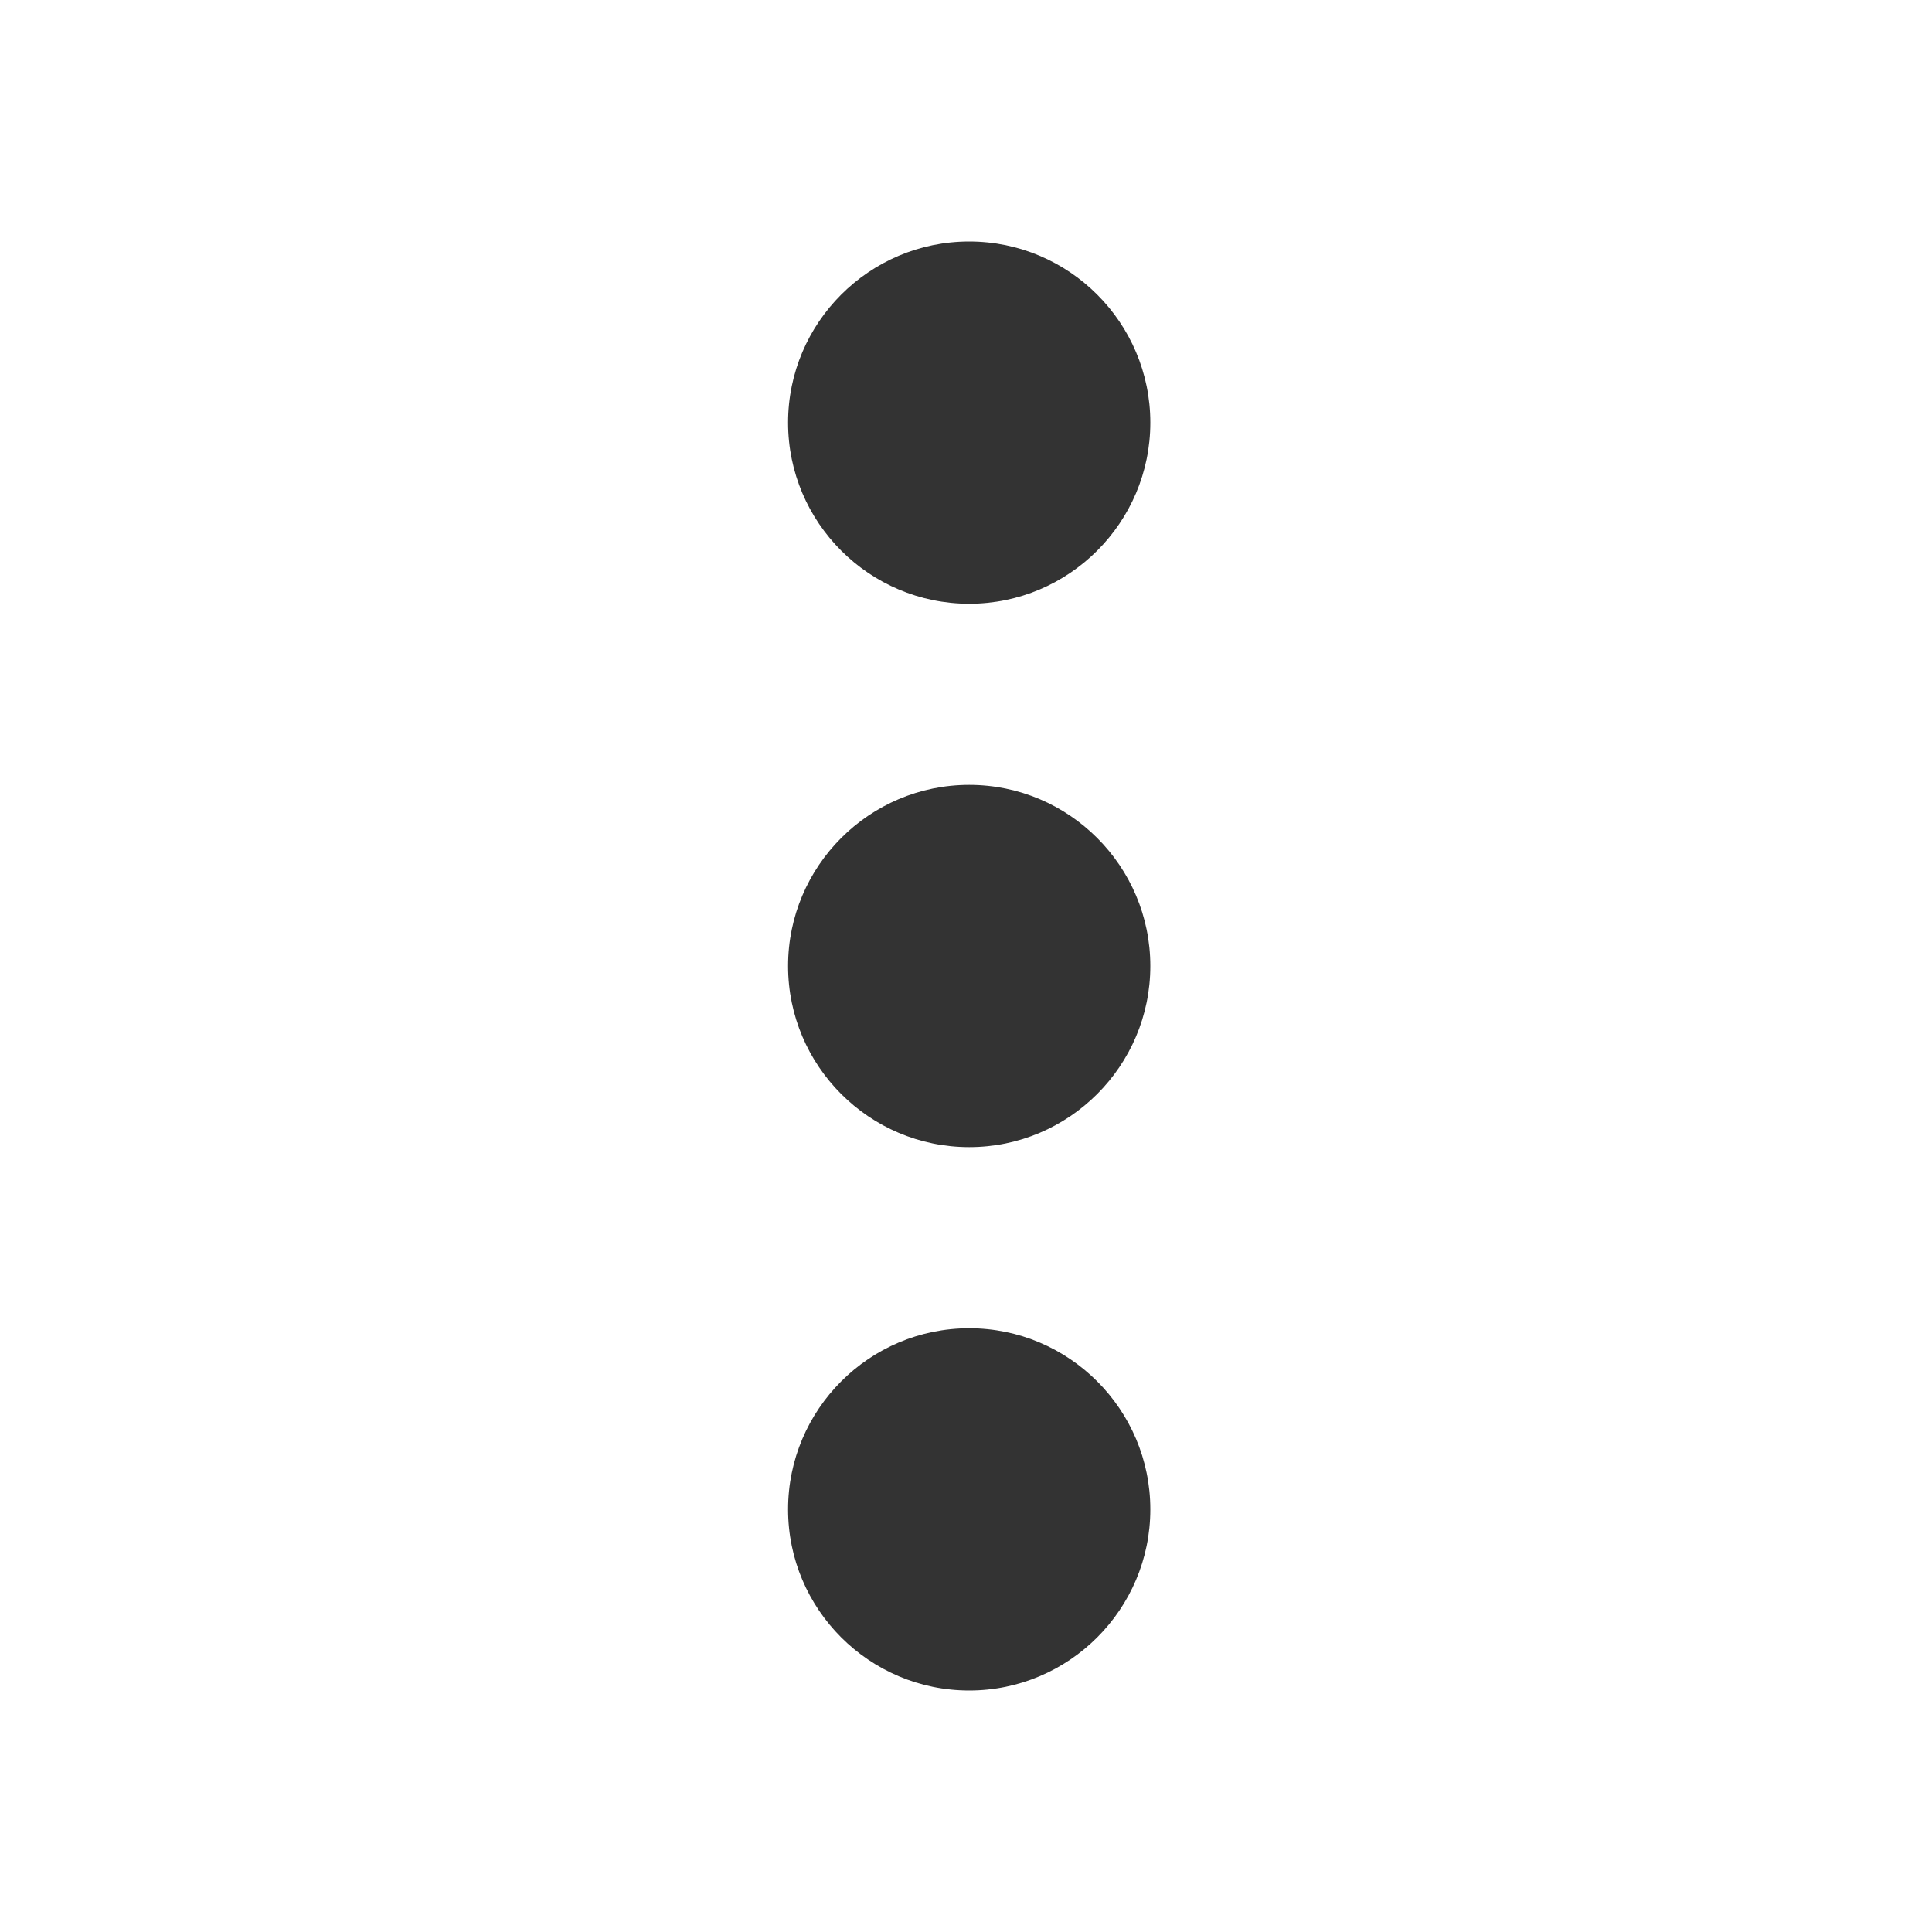
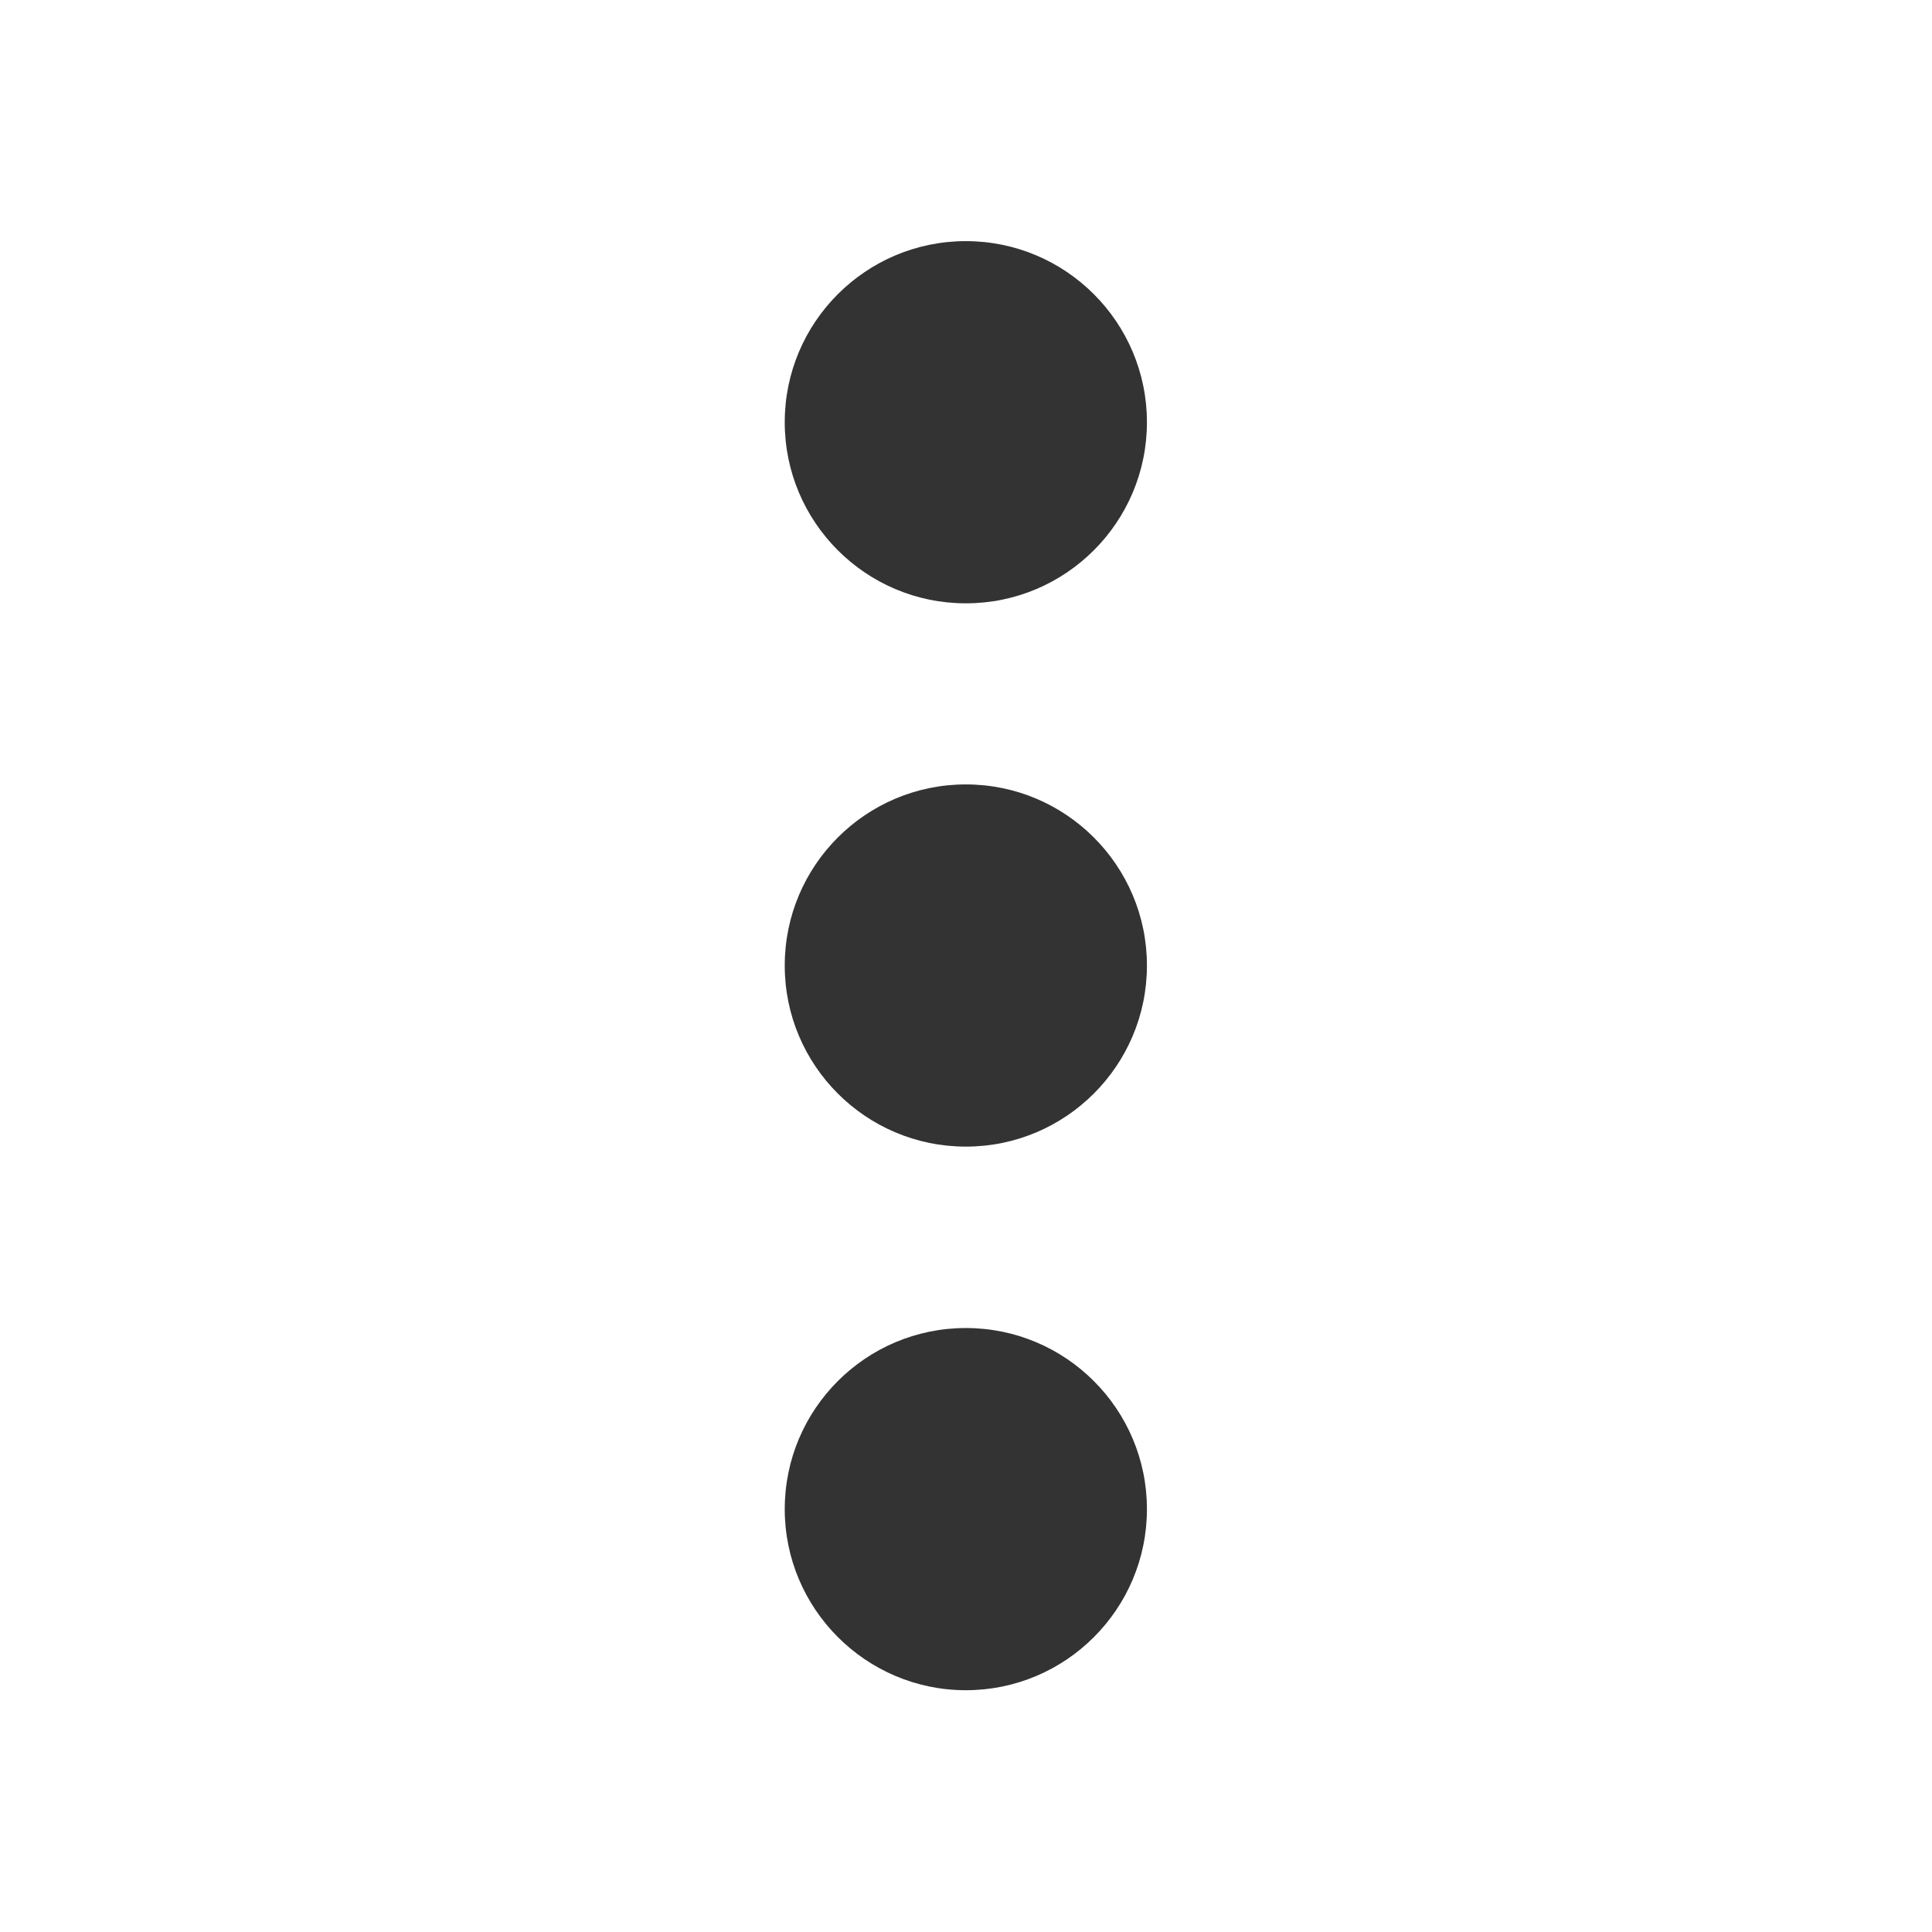
<svg xmlns="http://www.w3.org/2000/svg" class="icon" width="200px" height="200.00px" viewBox="0 0 1024 1024" version="1.1">
-   <path fill="#333333" d="M417.696 224c0-52.928 43.072-96 96-96s96 43.072 96 96-43.072 96-96 96S417.696 276.928 417.696 224z" />
-   <path fill="#333333" d="M417.696 512c0-52.928 43.072-96 96-96s96 43.072 96 96-43.072 96-96 96S417.696 564.928 417.696 512z" />
-   <path fill="#333333" d="M417.696 800c0-52.928 43.072-96 96-96s96 43.072 96 96-43.072 96-96 96S417.696 852.928 417.696 800z" />
+   <path fill="#333333" d="M415.93 223.79c0-52.98 43.004-95.984 95.984-95.984s95.984 43.004 95.984 95.984-43.004 95.984-95.984 95.984S415.93 276.771 415.93 223.79zM415.93 511.742c0-52.98 43.004-95.984 95.984-95.984s95.984 43.004 95.984 95.984-43.004 95.984-95.984 95.984S415.93 564.722 415.93 511.742zM415.93 799.866c0-52.98 43.004-95.984 95.984-95.984s95.984 43.004 95.984 95.984-43.004 95.984-95.984 95.984S415.93 852.674 415.93 799.866z" />
</svg>
